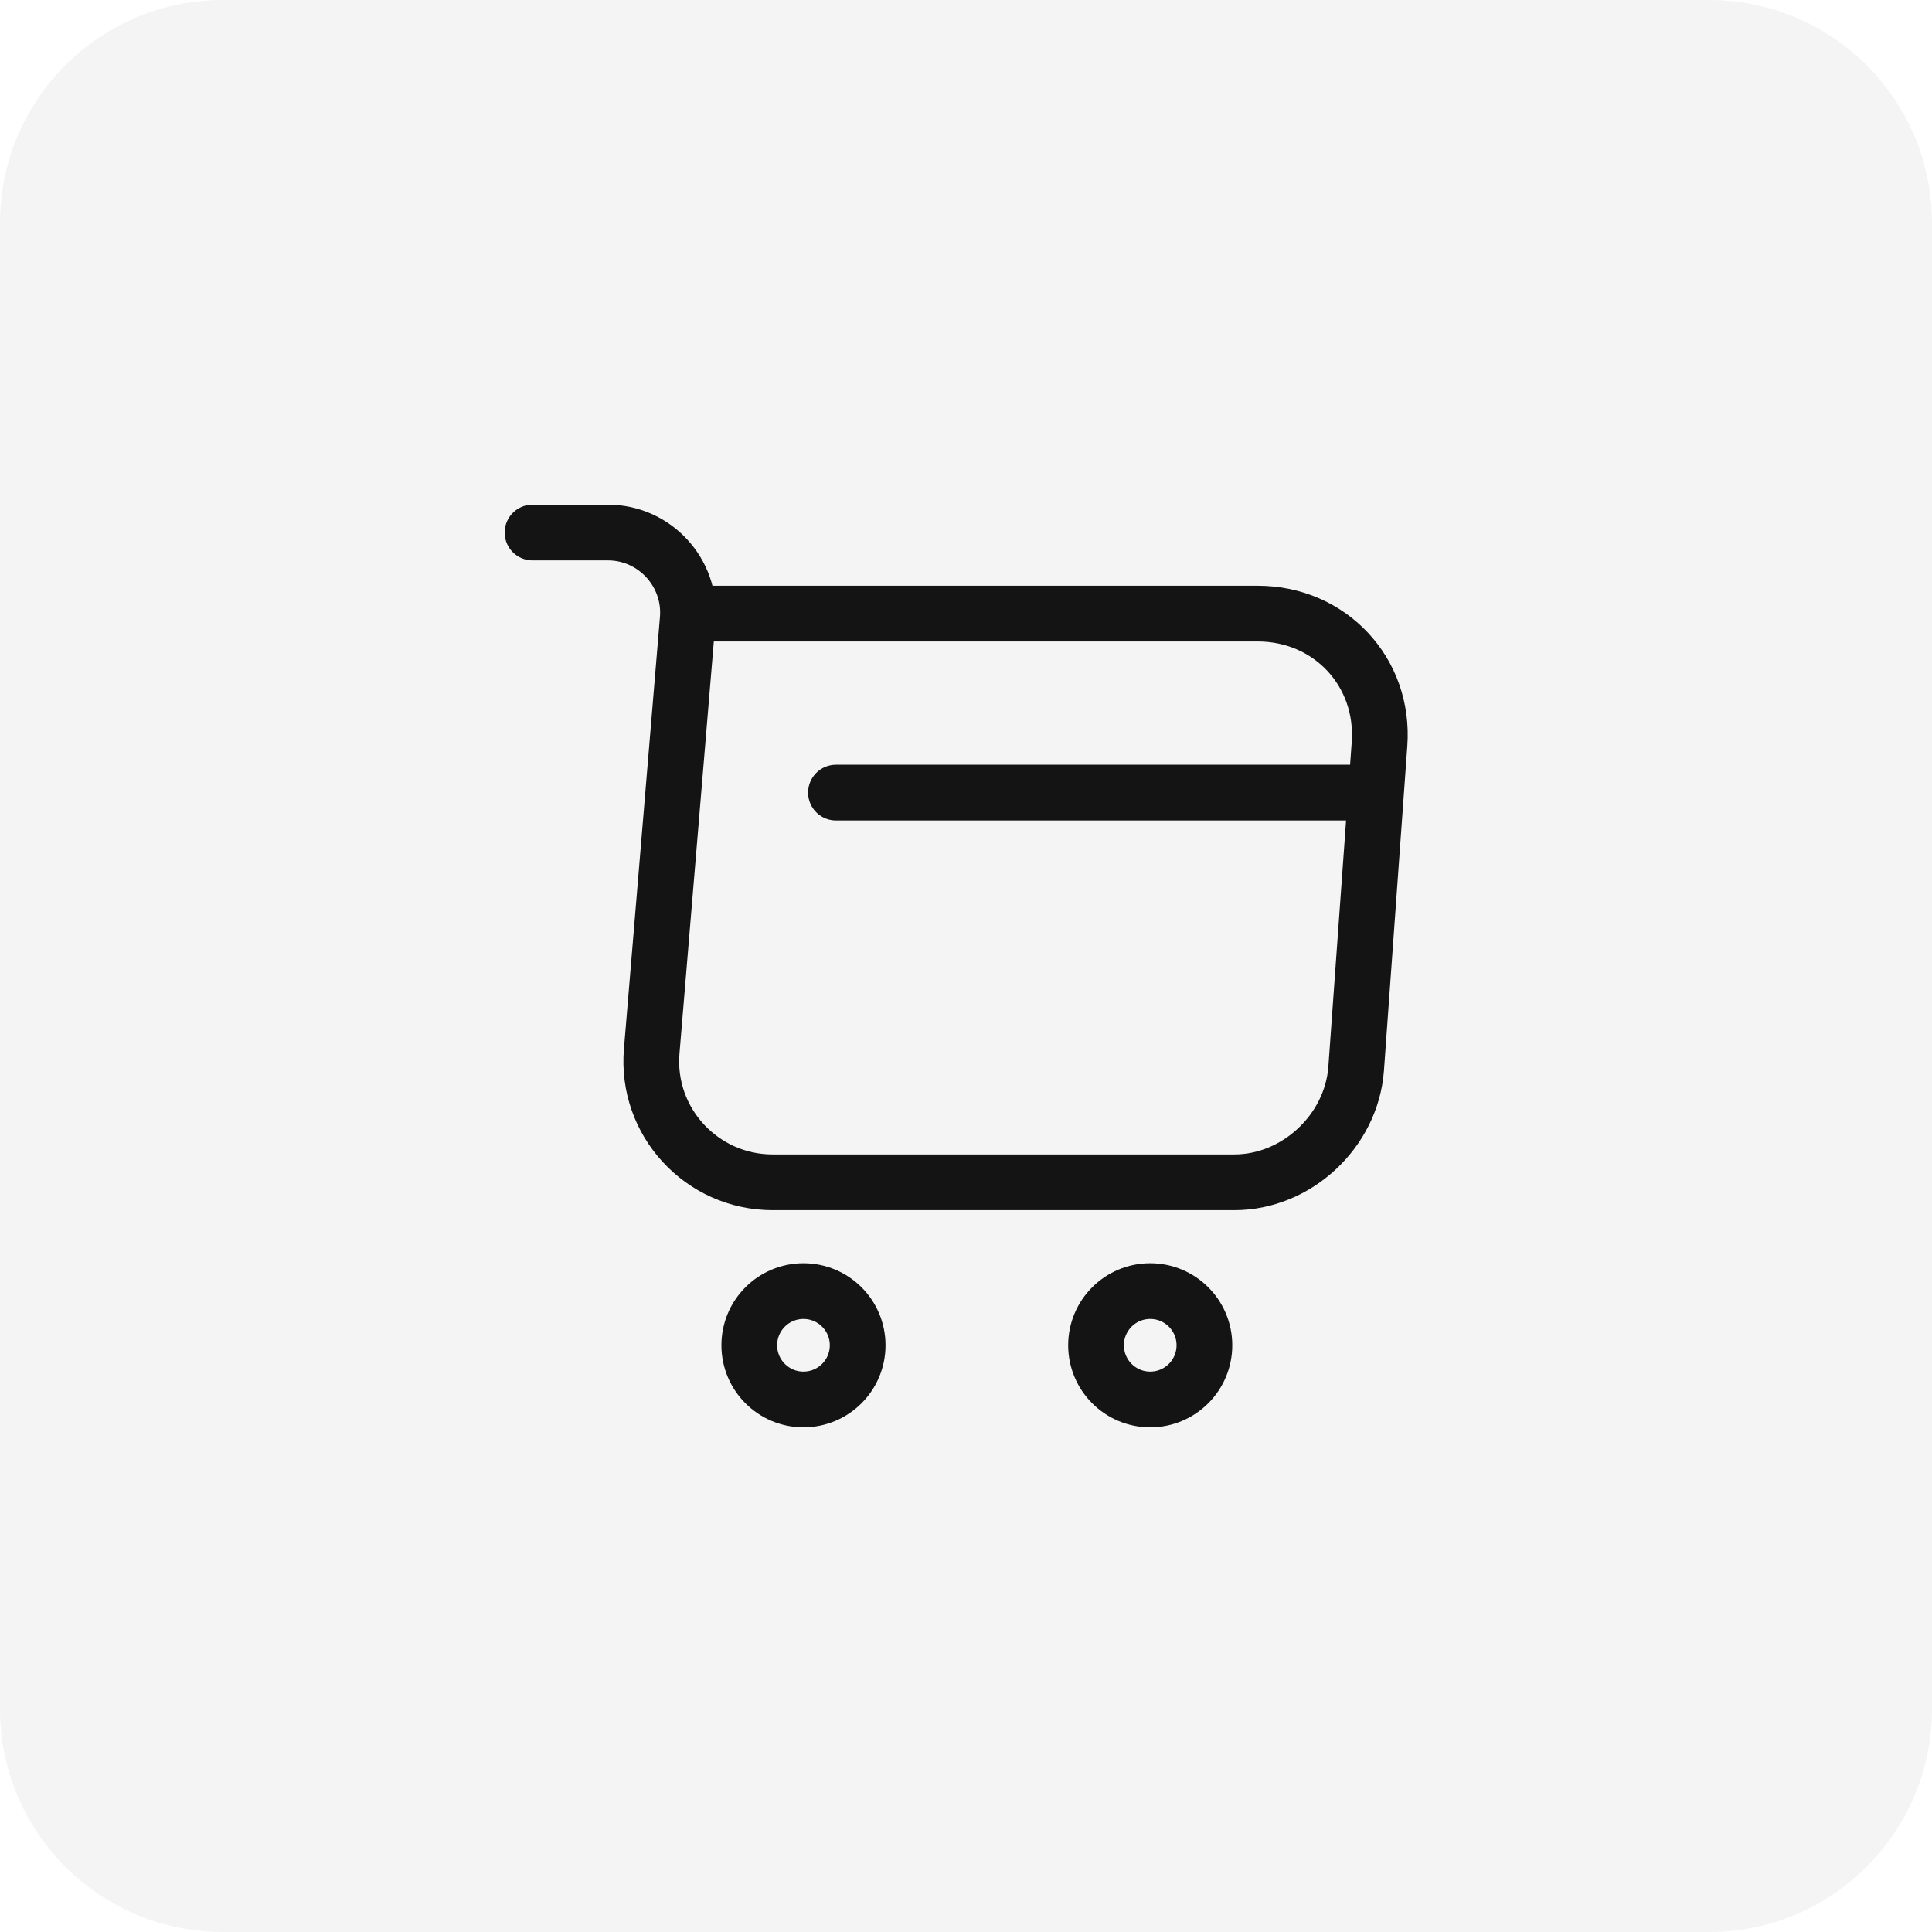
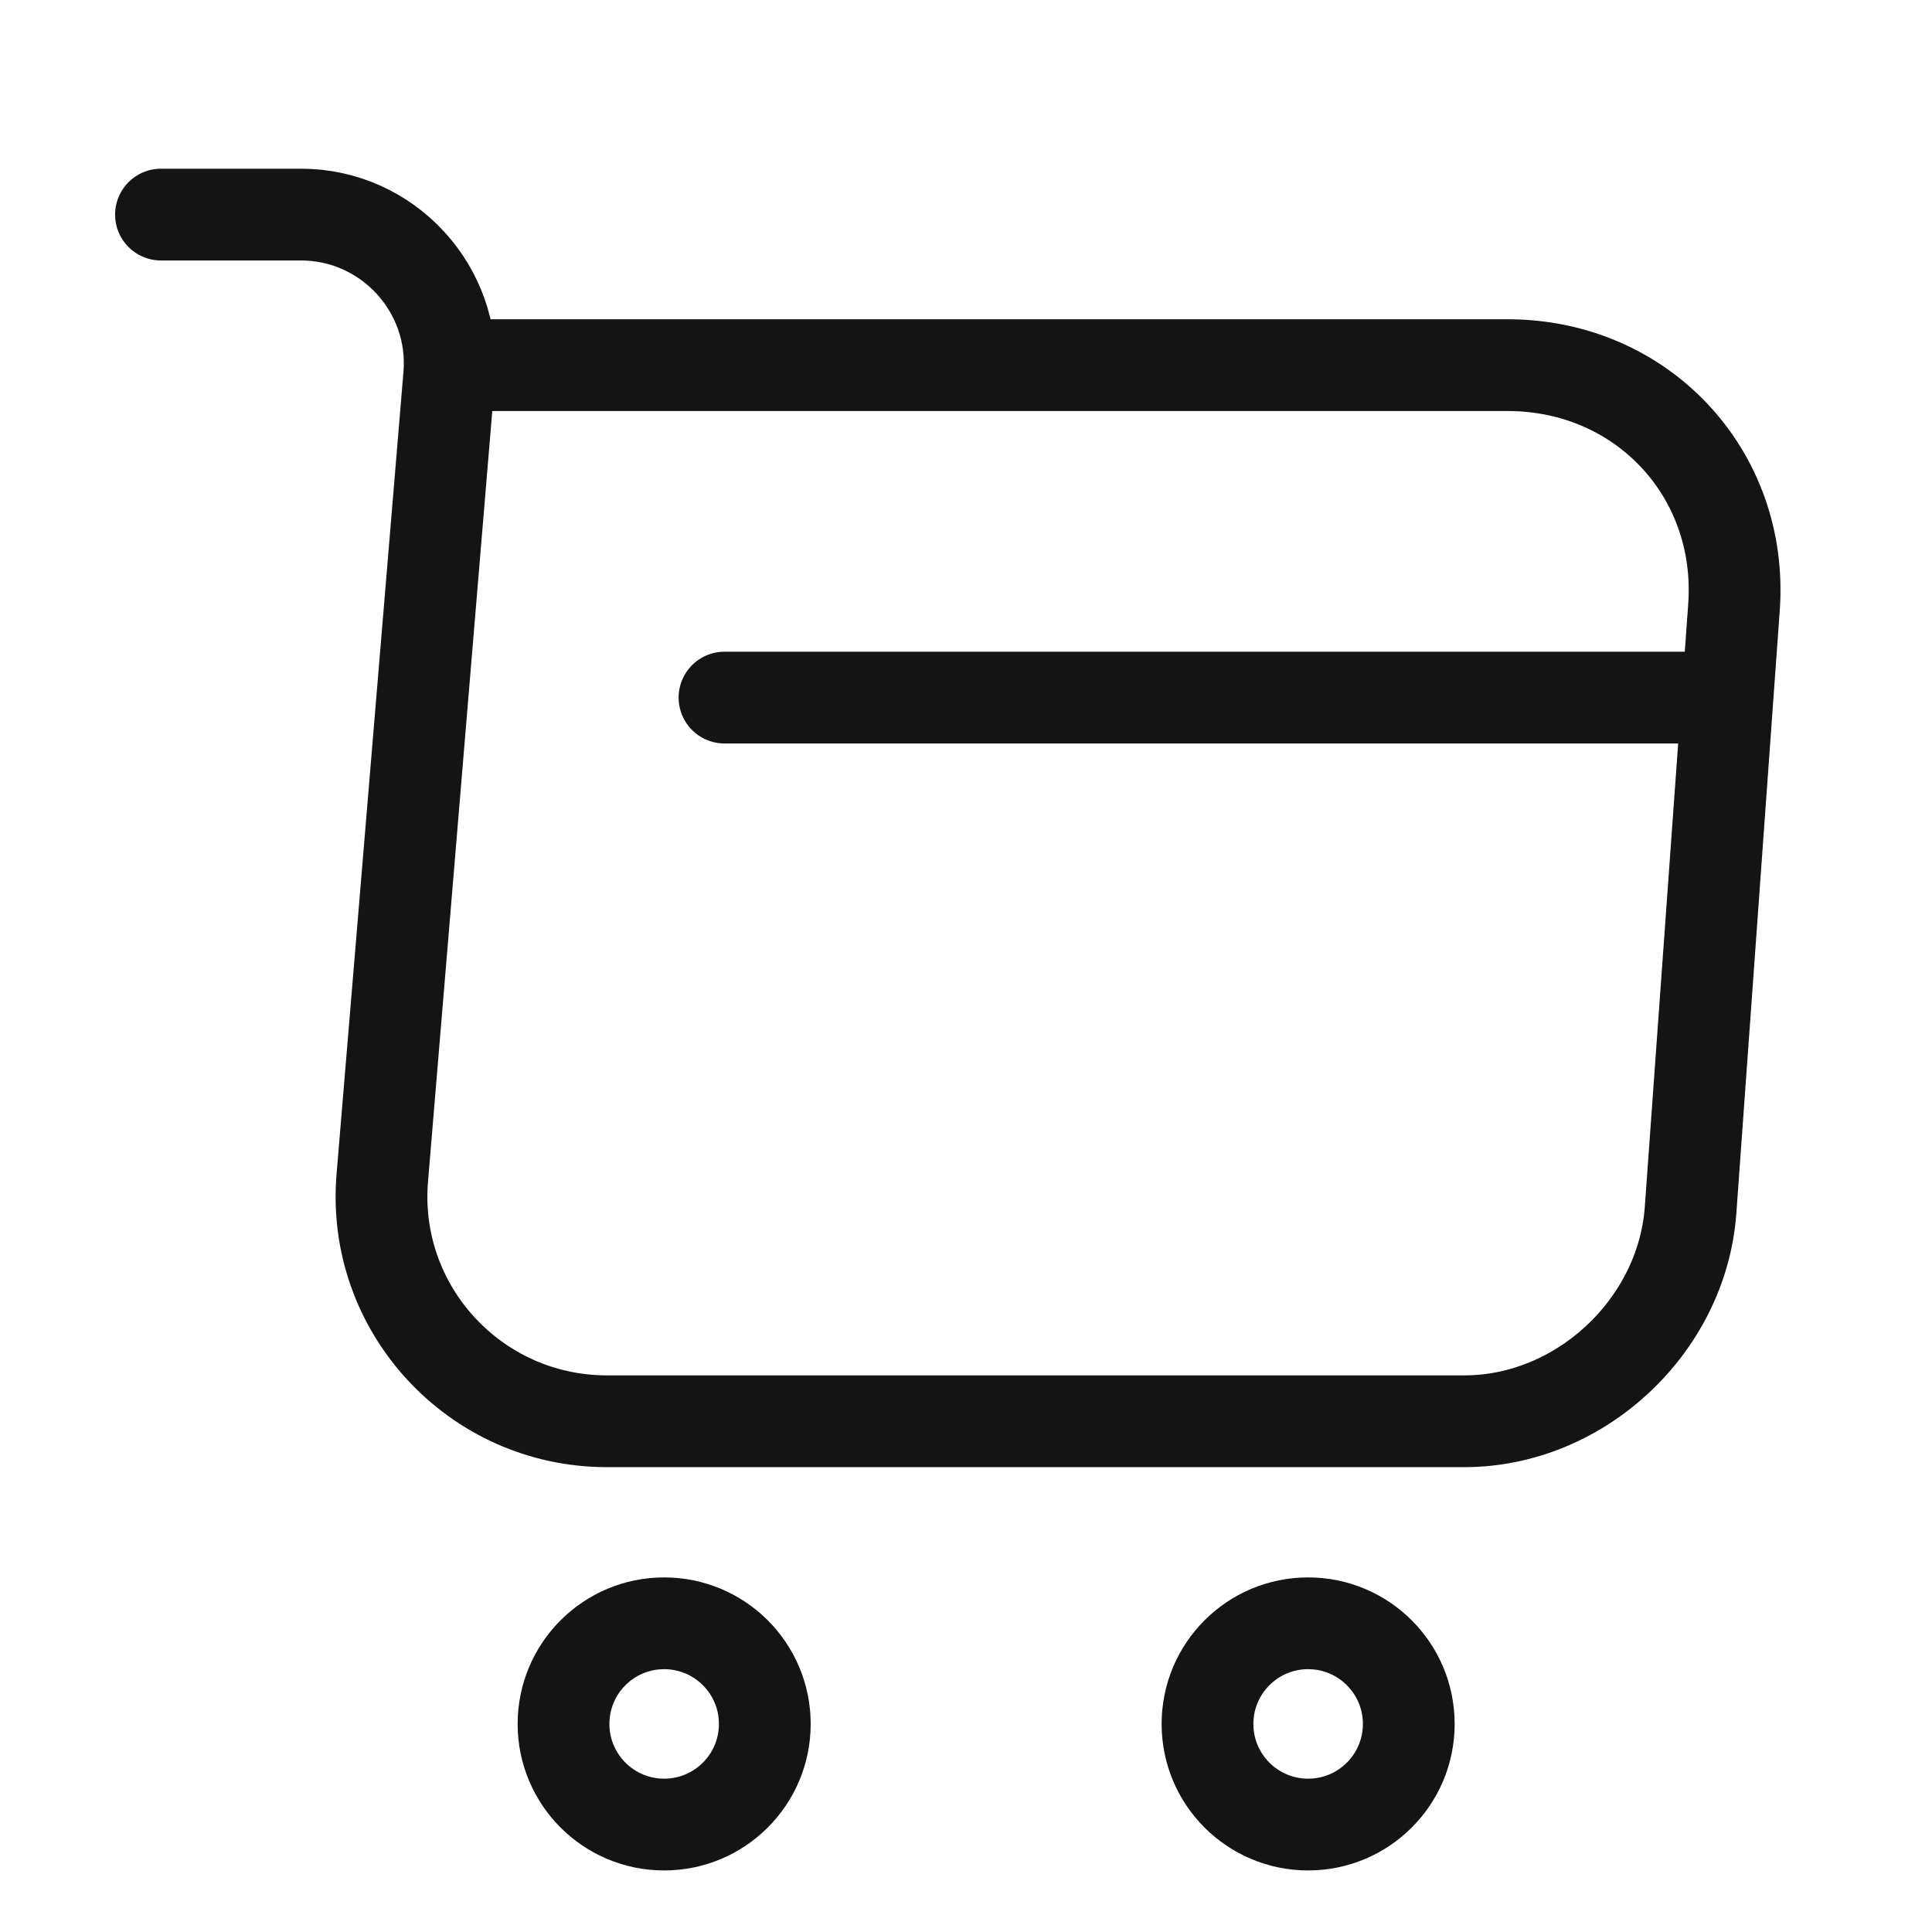
- <svg xmlns="http://www.w3.org/2000/svg" width="52" height="52" viewBox="0 0 52 52" fill="none">
-   <rect width="52" height="52" rx="6" fill="#F4F4F4" />
-   <path d="M14.333 14.333H16.363C17.623 14.333 18.615 15.418 18.51 16.667L17.541 28.287C17.378 30.188 18.883 31.822 20.796 31.822H33.221C34.901 31.822 36.371 30.445 36.5 28.777L37.13 20.027C37.27 18.09 35.8 16.515 33.851 16.515H18.79" stroke="#141414" stroke-width="1.5" stroke-miterlimit="10" stroke-linecap="round" stroke-linejoin="round" />
-   <path d="M30.958 37.667C31.764 37.667 32.417 37.014 32.417 36.208C32.417 35.403 31.764 34.75 30.958 34.75C30.153 34.75 29.5 35.403 29.5 36.208C29.5 37.014 30.153 37.667 30.958 37.667Z" stroke="#141414" stroke-width="1.5" stroke-miterlimit="10" stroke-linecap="round" stroke-linejoin="round" />
-   <path d="M21.625 37.667C22.431 37.667 23.084 37.014 23.084 36.208C23.084 35.403 22.431 34.75 21.625 34.75C20.82 34.75 20.167 35.403 20.167 36.208C20.167 37.014 20.82 37.667 21.625 37.667Z" stroke="#141414" stroke-width="1.5" stroke-miterlimit="10" stroke-linecap="round" stroke-linejoin="round" />
-   <path d="M22.5 21.333H36.5" stroke="#141414" stroke-width="1.5" stroke-miterlimit="10" stroke-linecap="round" stroke-linejoin="round" />
+ <svg xmlns="http://www.w3.org/2000/svg" width="28" height="28" viewBox="0 0 28 28" fill="none">
+   <path d="M2.333 3.11H4.363C5.623 3.11 6.615 4.195 6.51 5.443L5.541 17.063C5.378 18.965 6.883 20.598 8.796 20.598H21.221C22.901 20.598 24.371 19.221 24.5 17.553L25.13 8.803C25.27 6.867 23.8 5.292 21.851 5.292H6.79" stroke="#141414" stroke-width="1.33" stroke-miterlimit="10" stroke-linecap="round" stroke-linejoin="round" />
+   <path d="M18.958 26.443C19.764 26.443 20.417 25.79 20.417 24.985C20.417 24.179 19.764 23.526 18.958 23.526C18.153 23.526 17.5 24.179 17.5 24.985C17.5 25.79 18.153 26.443 18.958 26.443Z" stroke="#141414" stroke-width="1.33" stroke-miterlimit="10" stroke-linecap="round" stroke-linejoin="round" />
+   <path d="M9.625 26.443C10.431 26.443 11.084 25.79 11.084 24.985C11.084 24.179 10.431 23.526 9.625 23.526C8.82 23.526 8.167 24.179 8.167 24.985C8.167 25.79 8.82 26.443 9.625 26.443Z" stroke="#141414" stroke-width="1.33" stroke-miterlimit="10" stroke-linecap="round" stroke-linejoin="round" />
+   <path d="M10.5 10.11H24.5" stroke="#141414" stroke-width="1.33" stroke-miterlimit="10" stroke-linecap="round" stroke-linejoin="round" />
</svg>
